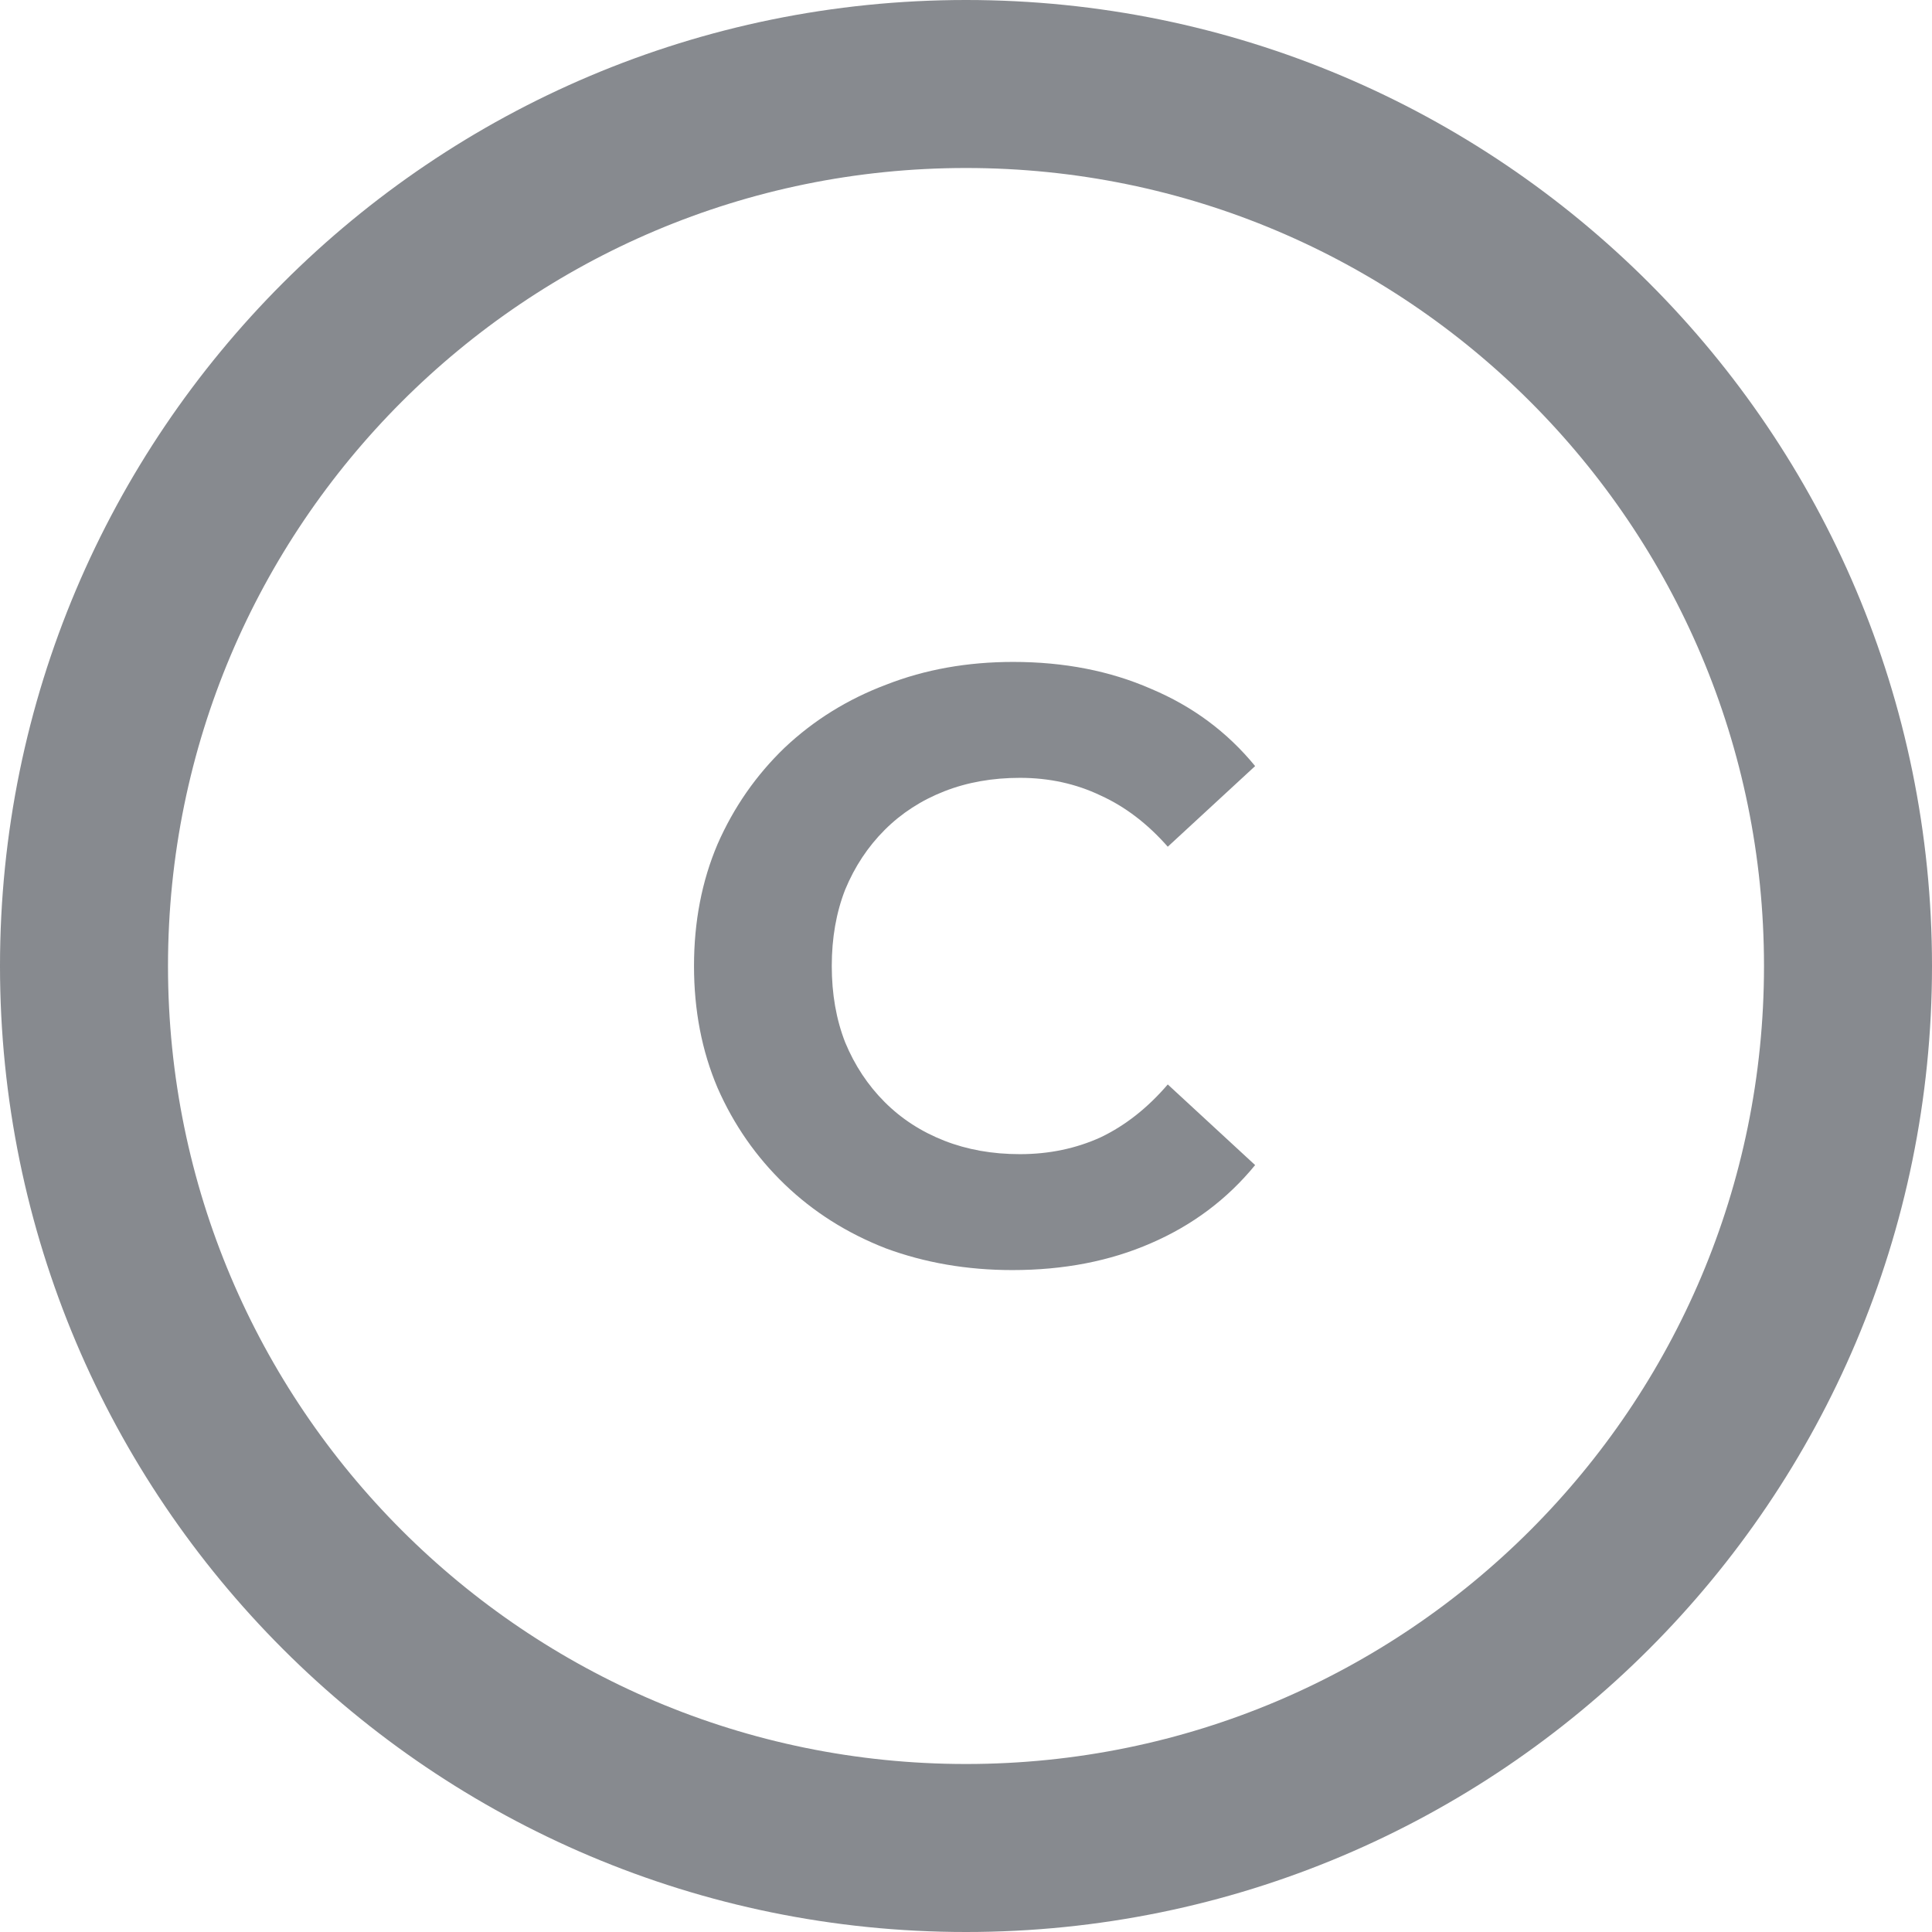
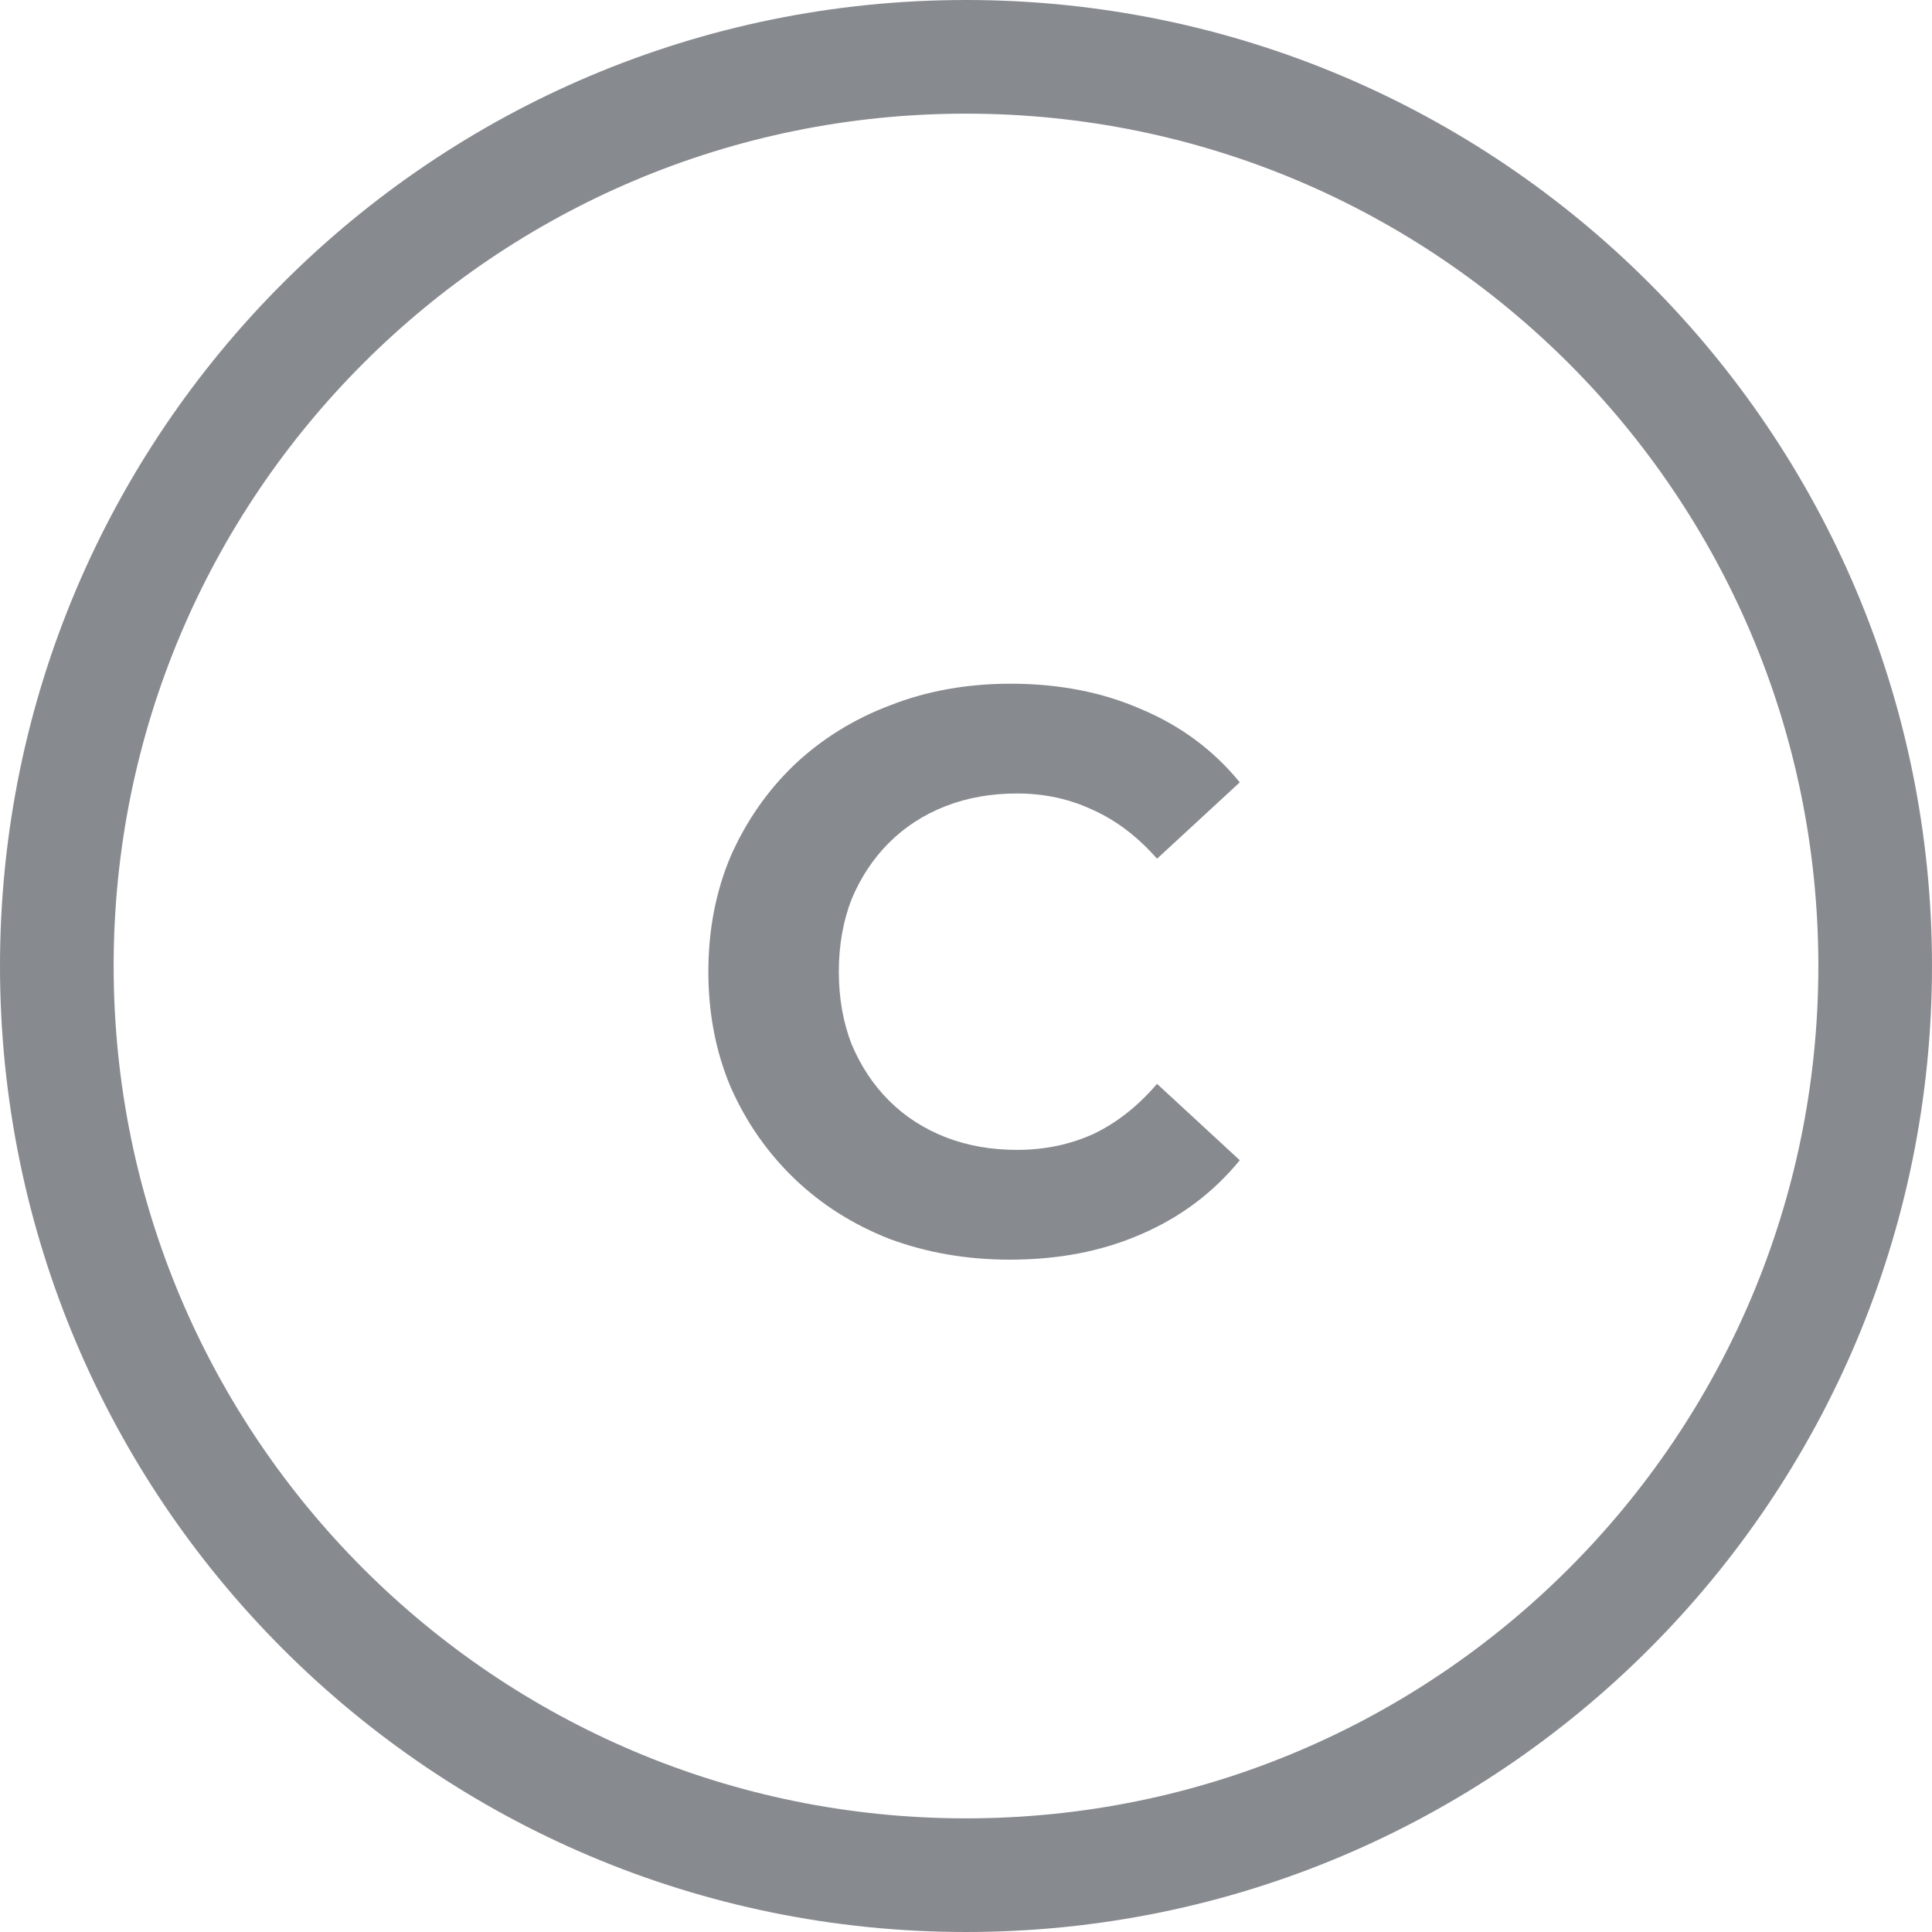
- <svg xmlns="http://www.w3.org/2000/svg" width="23" height="23" viewBox="0 0 23 23" fill="none">
-   <path d="M11.5 22C5.701 22 1 17.299 1 11.5C1 5.701 5.701 1 11.5 1C17.299 1 22 5.701 22 11.5C22 17.299 17.299 22 11.5 22Z" stroke="#878A8F" stroke-width="2" />
-   <path d="M12.052 15.12C11.512 15.12 11.009 15.033 10.542 14.86C10.082 14.68 9.682 14.427 9.342 14.1C9.002 13.773 8.735 13.39 8.542 12.95C8.355 12.51 8.262 12.027 8.262 11.5C8.262 10.973 8.355 10.49 8.542 10.05C8.735 9.61 9.002 9.227 9.342 8.9C9.689 8.573 10.092 8.323 10.552 8.15C11.012 7.97 11.515 7.88 12.062 7.88C12.669 7.88 13.215 7.987 13.702 8.2C14.195 8.407 14.609 8.713 14.942 9.12L13.902 10.08C13.662 9.807 13.395 9.603 13.102 9.47C12.809 9.33 12.489 9.26 12.142 9.26C11.815 9.26 11.515 9.313 11.242 9.42C10.969 9.527 10.732 9.68 10.532 9.88C10.332 10.08 10.175 10.317 10.062 10.59C9.955 10.863 9.902 11.167 9.902 11.5C9.902 11.833 9.955 12.137 10.062 12.41C10.175 12.683 10.332 12.92 10.532 13.12C10.732 13.32 10.969 13.473 11.242 13.58C11.515 13.687 11.815 13.74 12.142 13.74C12.489 13.74 12.809 13.673 13.102 13.54C13.395 13.4 13.662 13.19 13.902 12.91L14.942 13.87C14.609 14.277 14.195 14.587 13.702 14.8C13.215 15.013 12.665 15.12 12.052 15.12Z" fill="#878A8F" />
+ <svg xmlns="http://www.w3.org/2000/svg" width="17" height="17" viewBox="0 0 17 17" fill="none">
+   <path d="M8.5 16.5C4.082 16.5 0.5 12.918 0.5 8.5C0.5 4.082 4.082 0.5 8.5 0.5C12.918 0.5 16.5 4.082 16.5 8.5C16.5 12.918 12.918 16.5 8.5 16.5Z" stroke="#878A8F" />
+   <path d="M8.886 11.084C8.508 11.084 8.156 11.023 7.829 10.902C7.507 10.776 7.227 10.599 6.989 10.37C6.751 10.141 6.565 9.873 6.429 9.565C6.299 9.257 6.233 8.919 6.233 8.55C6.233 8.181 6.299 7.843 6.429 7.535C6.565 7.227 6.751 6.959 6.989 6.73C7.232 6.501 7.514 6.326 7.836 6.205C8.158 6.079 8.511 6.016 8.893 6.016C9.318 6.016 9.701 6.091 10.041 6.24C10.387 6.385 10.676 6.599 10.909 6.884L10.181 7.556C10.013 7.365 9.827 7.222 9.621 7.129C9.416 7.031 9.192 6.982 8.949 6.982C8.721 6.982 8.511 7.019 8.319 7.094C8.128 7.169 7.962 7.276 7.822 7.416C7.682 7.556 7.573 7.722 7.493 7.913C7.419 8.104 7.381 8.317 7.381 8.55C7.381 8.783 7.419 8.996 7.493 9.187C7.573 9.378 7.682 9.544 7.822 9.684C7.962 9.824 8.128 9.931 8.319 10.006C8.511 10.081 8.721 10.118 8.949 10.118C9.192 10.118 9.416 10.071 9.621 9.978C9.827 9.88 10.013 9.733 10.181 9.537L10.909 10.209C10.676 10.494 10.387 10.711 10.041 10.86C9.701 11.009 9.316 11.084 8.886 11.084Z" fill="#878A8F" />
</svg>
